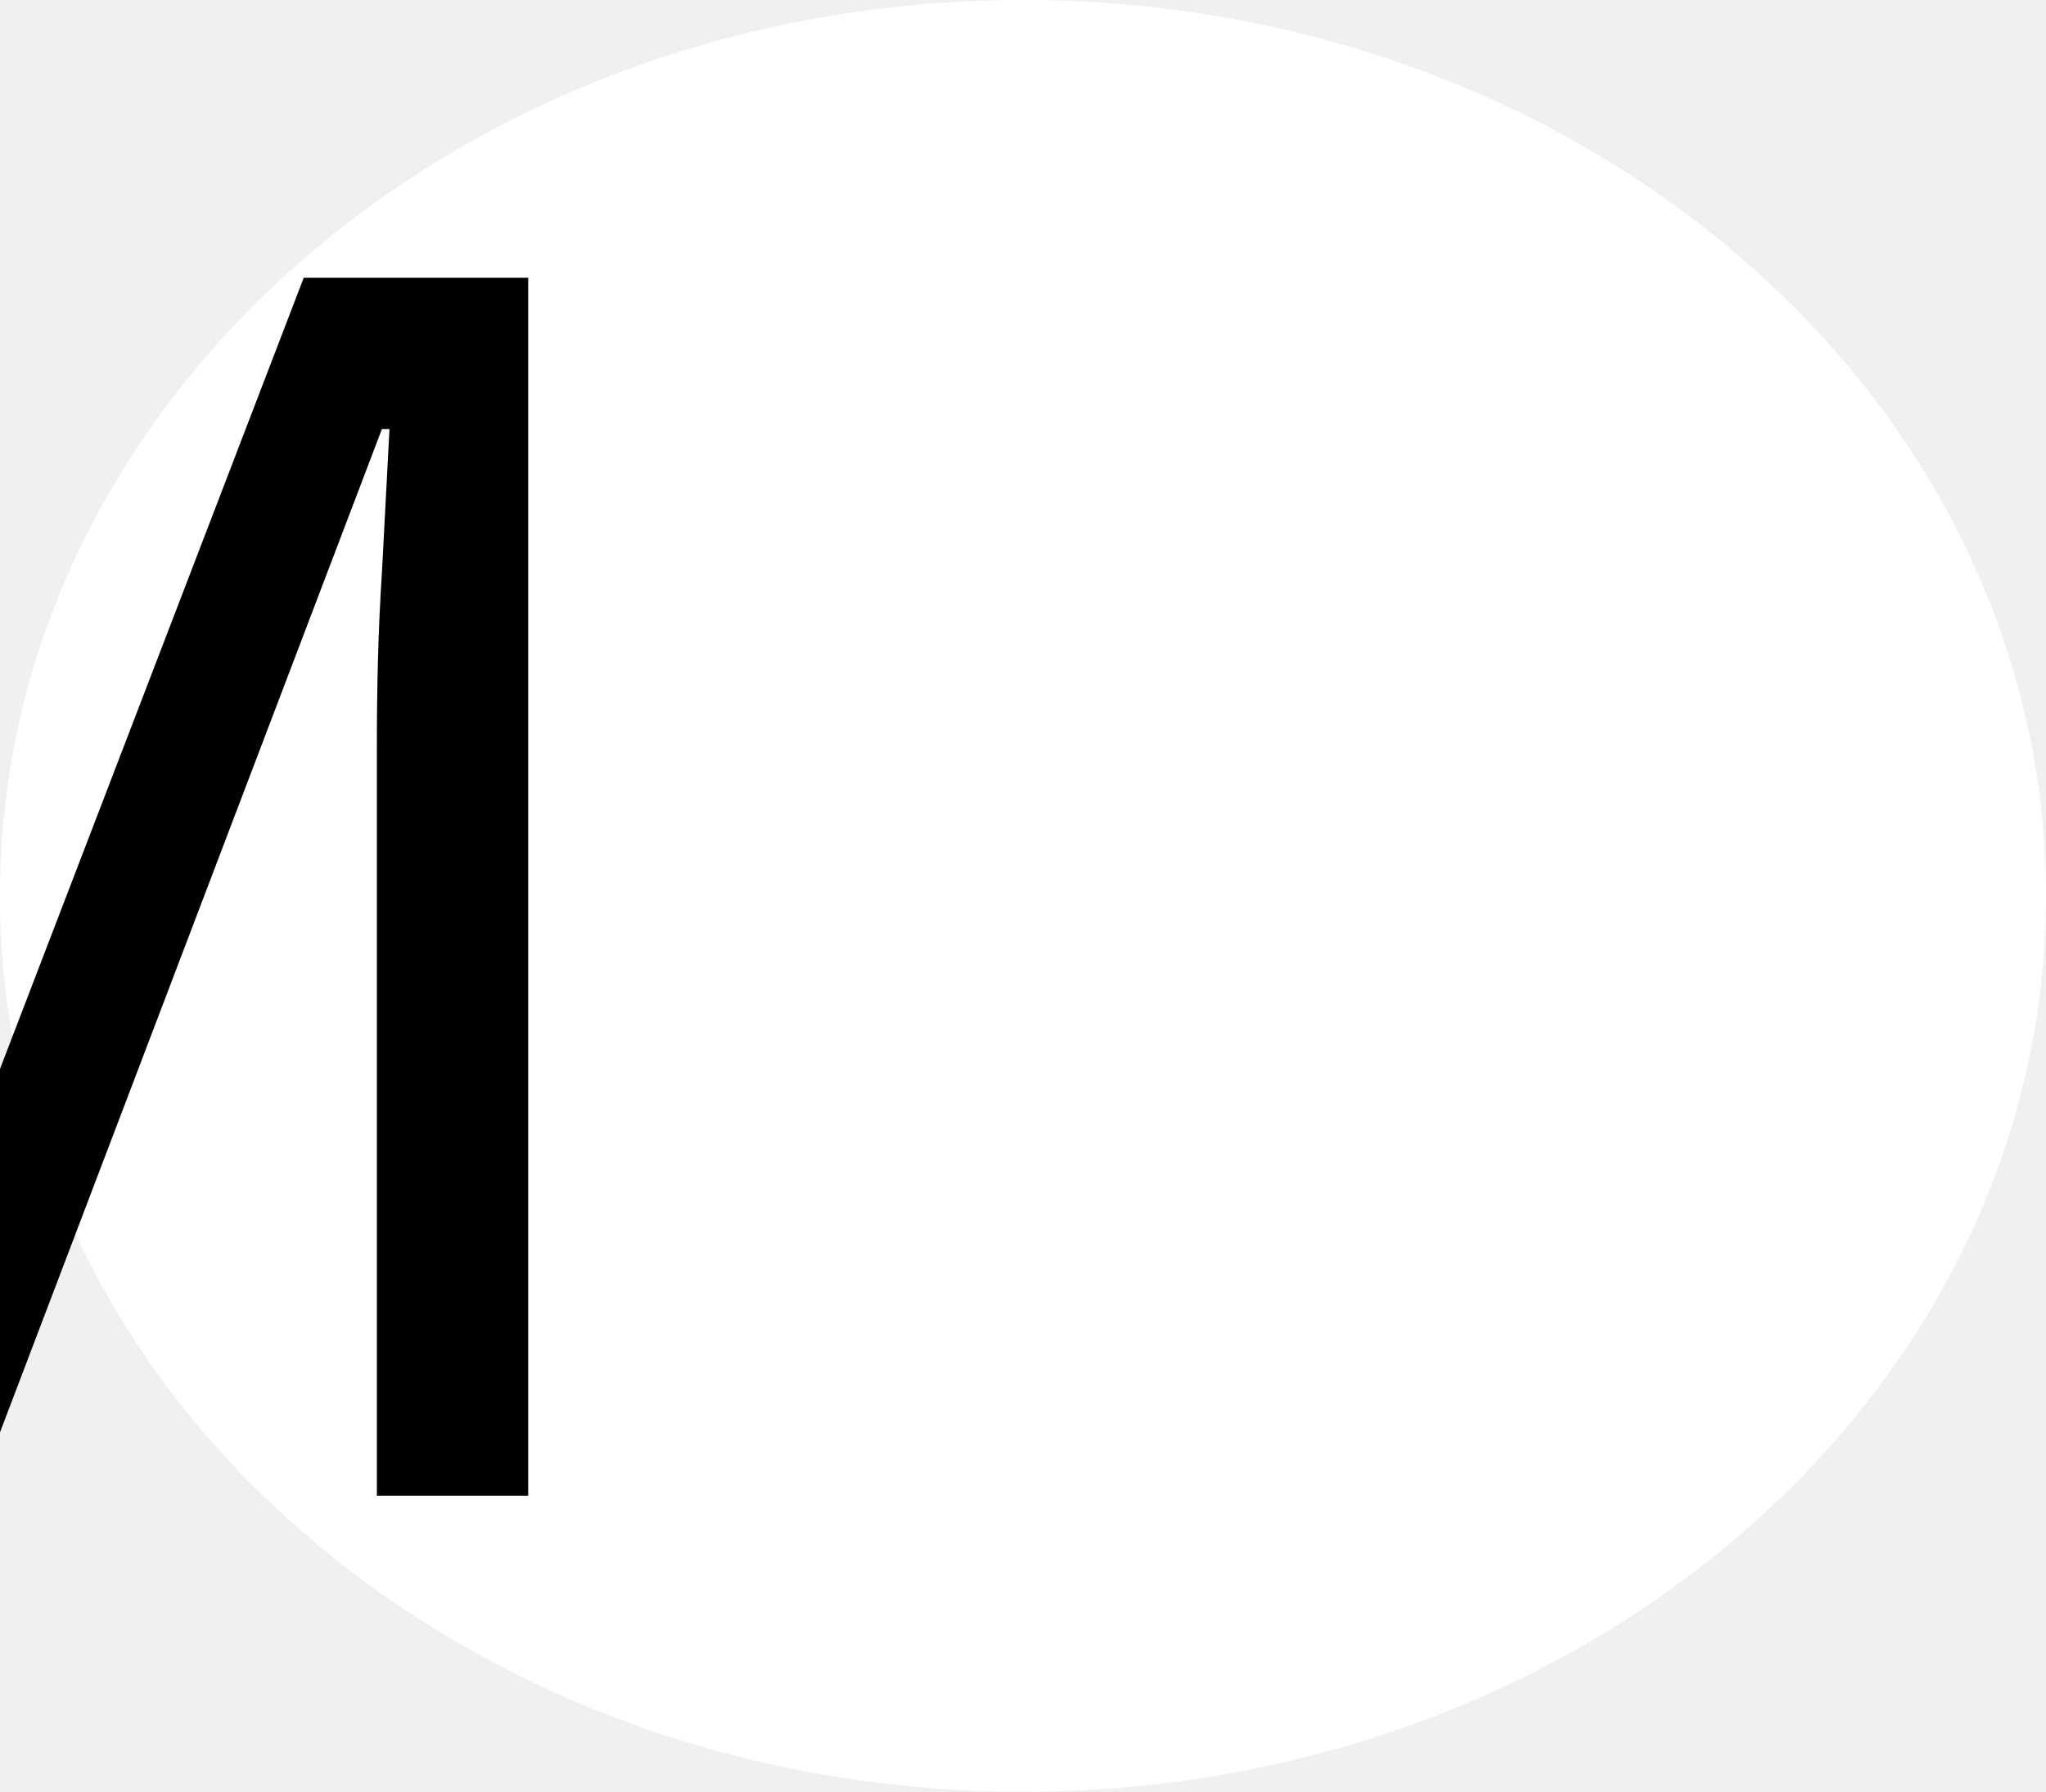
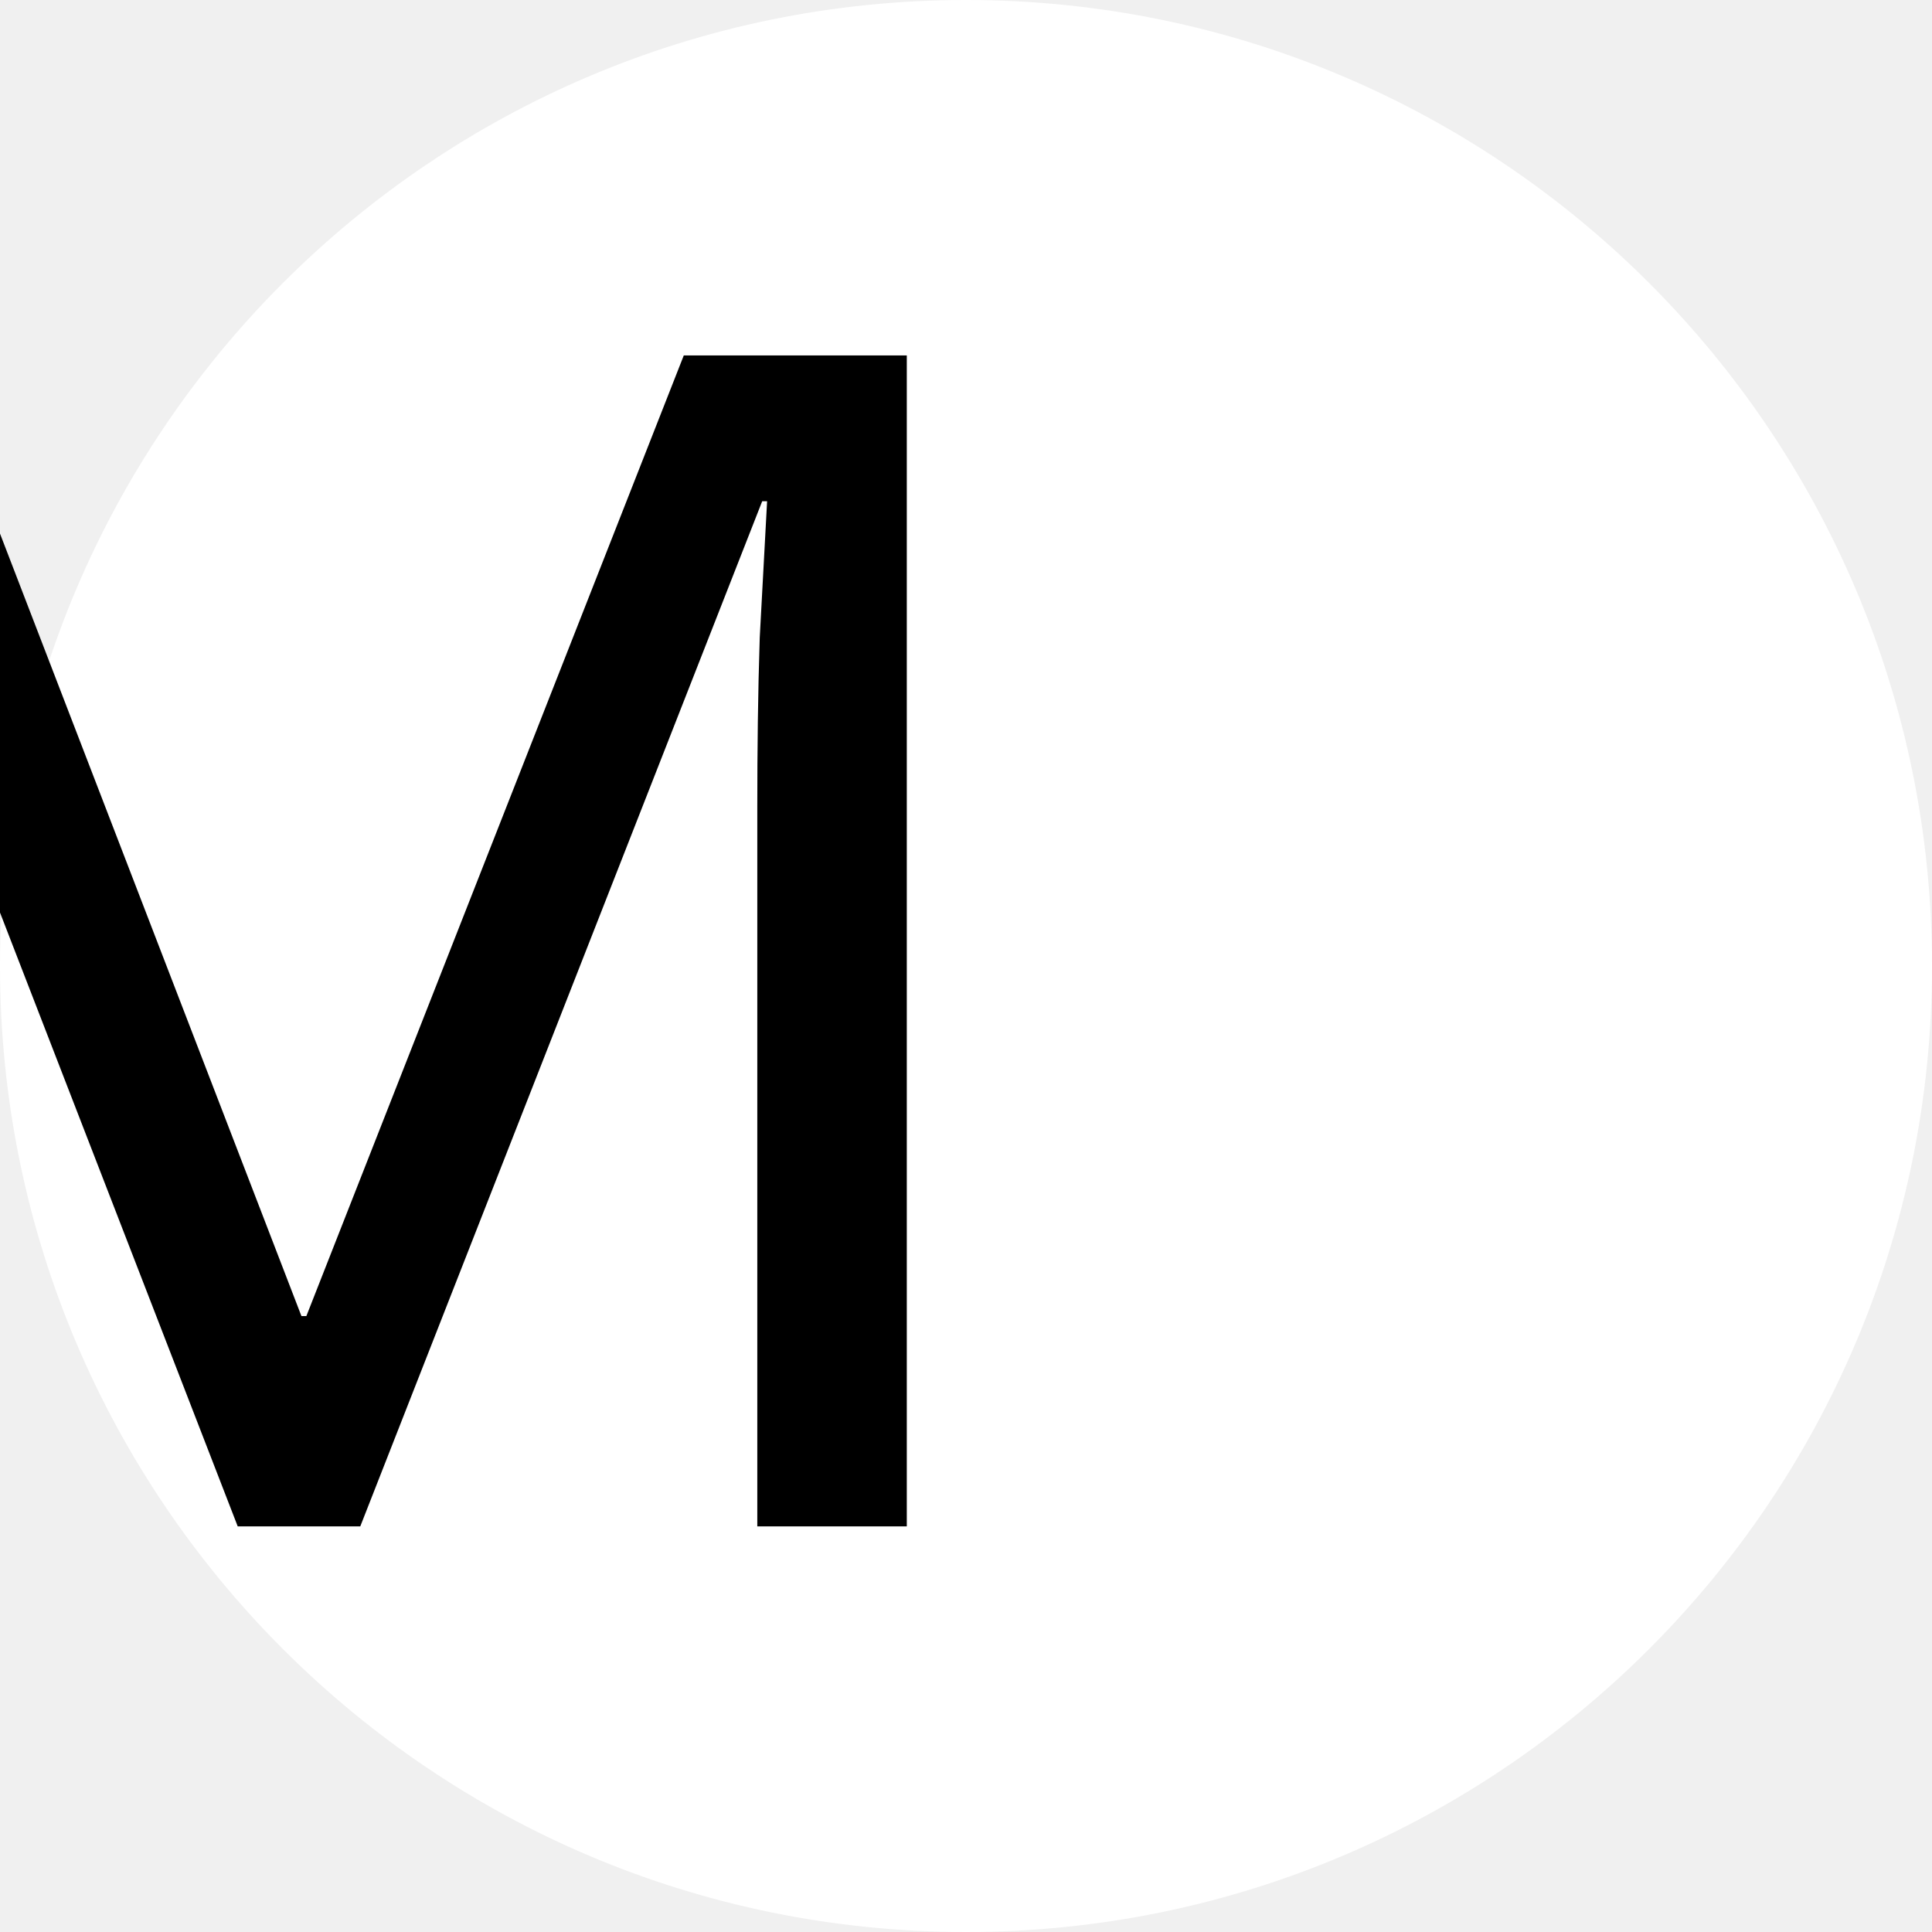
- <svg xmlns="http://www.w3.org/2000/svg" width="12.676mm" height="11.102mm" viewBox="0 0 12.676 11.102" version="1.1" id="svg5">
+ <svg xmlns="http://www.w3.org/2000/svg" width="12.474mm" height="12.474mm" viewBox="0 0 12.474 12.474" version="1.1" id="svg5">
  <defs id="defs2">
    <rect x="319.95" y="146.176" width="216.853" height="70.643" id="rect11928" />
  </defs>
-   <g id="layer1" transform="translate(-85.74713,-62.57185)">
-     <ellipse style="fill:#ffffff;fill-opacity:1;stroke:none;stroke-width:0.608;stroke-opacity:1" id="path34587" cx="92.085" cy="68.123" rx="6.338" ry="5.551" />
-     <text xml:space="preserve" style="font-style:normal;font-variant:normal;font-weight:normal;font-stretch:normal;font-size:10.583px;line-height:1.25;font-family:dsrom10;-inkscape-font-specification:dsrom10;text-align:center;letter-spacing:0px;word-spacing:0px;text-anchor:middle;fill:#000000;fill-opacity:1;stroke:none;stroke-width:0.265" x="92.136" y="71.842" id="text5614">
-       <tspan style="font-style:normal;font-variant:normal;font-weight:normal;font-stretch:normal;font-family:dsrom10;-inkscape-font-specification:dsrom10;text-align:center;text-anchor:middle;fill:#000000;fill-opacity:1;stroke-width:0.265" x="92.136" y="71.842" id="tspan5616">M</tspan>
-     </text>
-     <text xml:space="preserve" transform="matrix(0.2645833,0,0,0.2645833,32.53708,44.64196)" id="text11926" style="font-style:normal;font-weight:normal;font-size:40px;line-height:1.25;font-family:sans-serif;letter-spacing:0px;word-spacing:0px;white-space:pre;shape-inside:url(#rect11928);fill:#000000;fill-opacity:1;stroke:none" />
-   </g>
+   <circle style="fill:#ffffff;fill-opacity:1;stroke:none;stroke-width:0.639;stroke-opacity:1" id="path34587" cx="6.237" cy="6.237" r="6.237" />
+   <text xml:space="preserve" style="font-style:normal;font-variant:normal;font-weight:normal;font-stretch:normal;font-size:10.718px;line-height:1.25;font-family:dsrom10;-inkscape-font-specification:dsrom10;text-align:center;letter-spacing:0px;word-spacing:0px;text-anchor:middle;fill:#000000;fill-opacity:1;stroke:none;stroke-width:0.268" x="6.133" y="9.979" id="text5614" transform="scale(1.012713,0.9874467)">
+     <tspan style="font-style:normal;font-variant:normal;font-weight:normal;font-stretch:normal;font-family:dsrom10;-inkscape-font-specification:dsrom10;text-align:center;text-anchor:middle;fill:#000000;fill-opacity:1;stroke-width:0.268" x="6.133" y="9.979" id="tspan5616">M</tspan>
+   </text>
+   <text xml:space="preserve" transform="matrix(0.2713534,0,0,0.2645833,-54.92263,-17.14963)" id="text11926" style="font-style:normal;font-weight:normal;font-size:40px;line-height:1.25;font-family:sans-serif;letter-spacing:0px;word-spacing:0px;white-space:pre;shape-inside:url(#rect11928);fill:#000000;fill-opacity:1;stroke:none" />
</svg>
